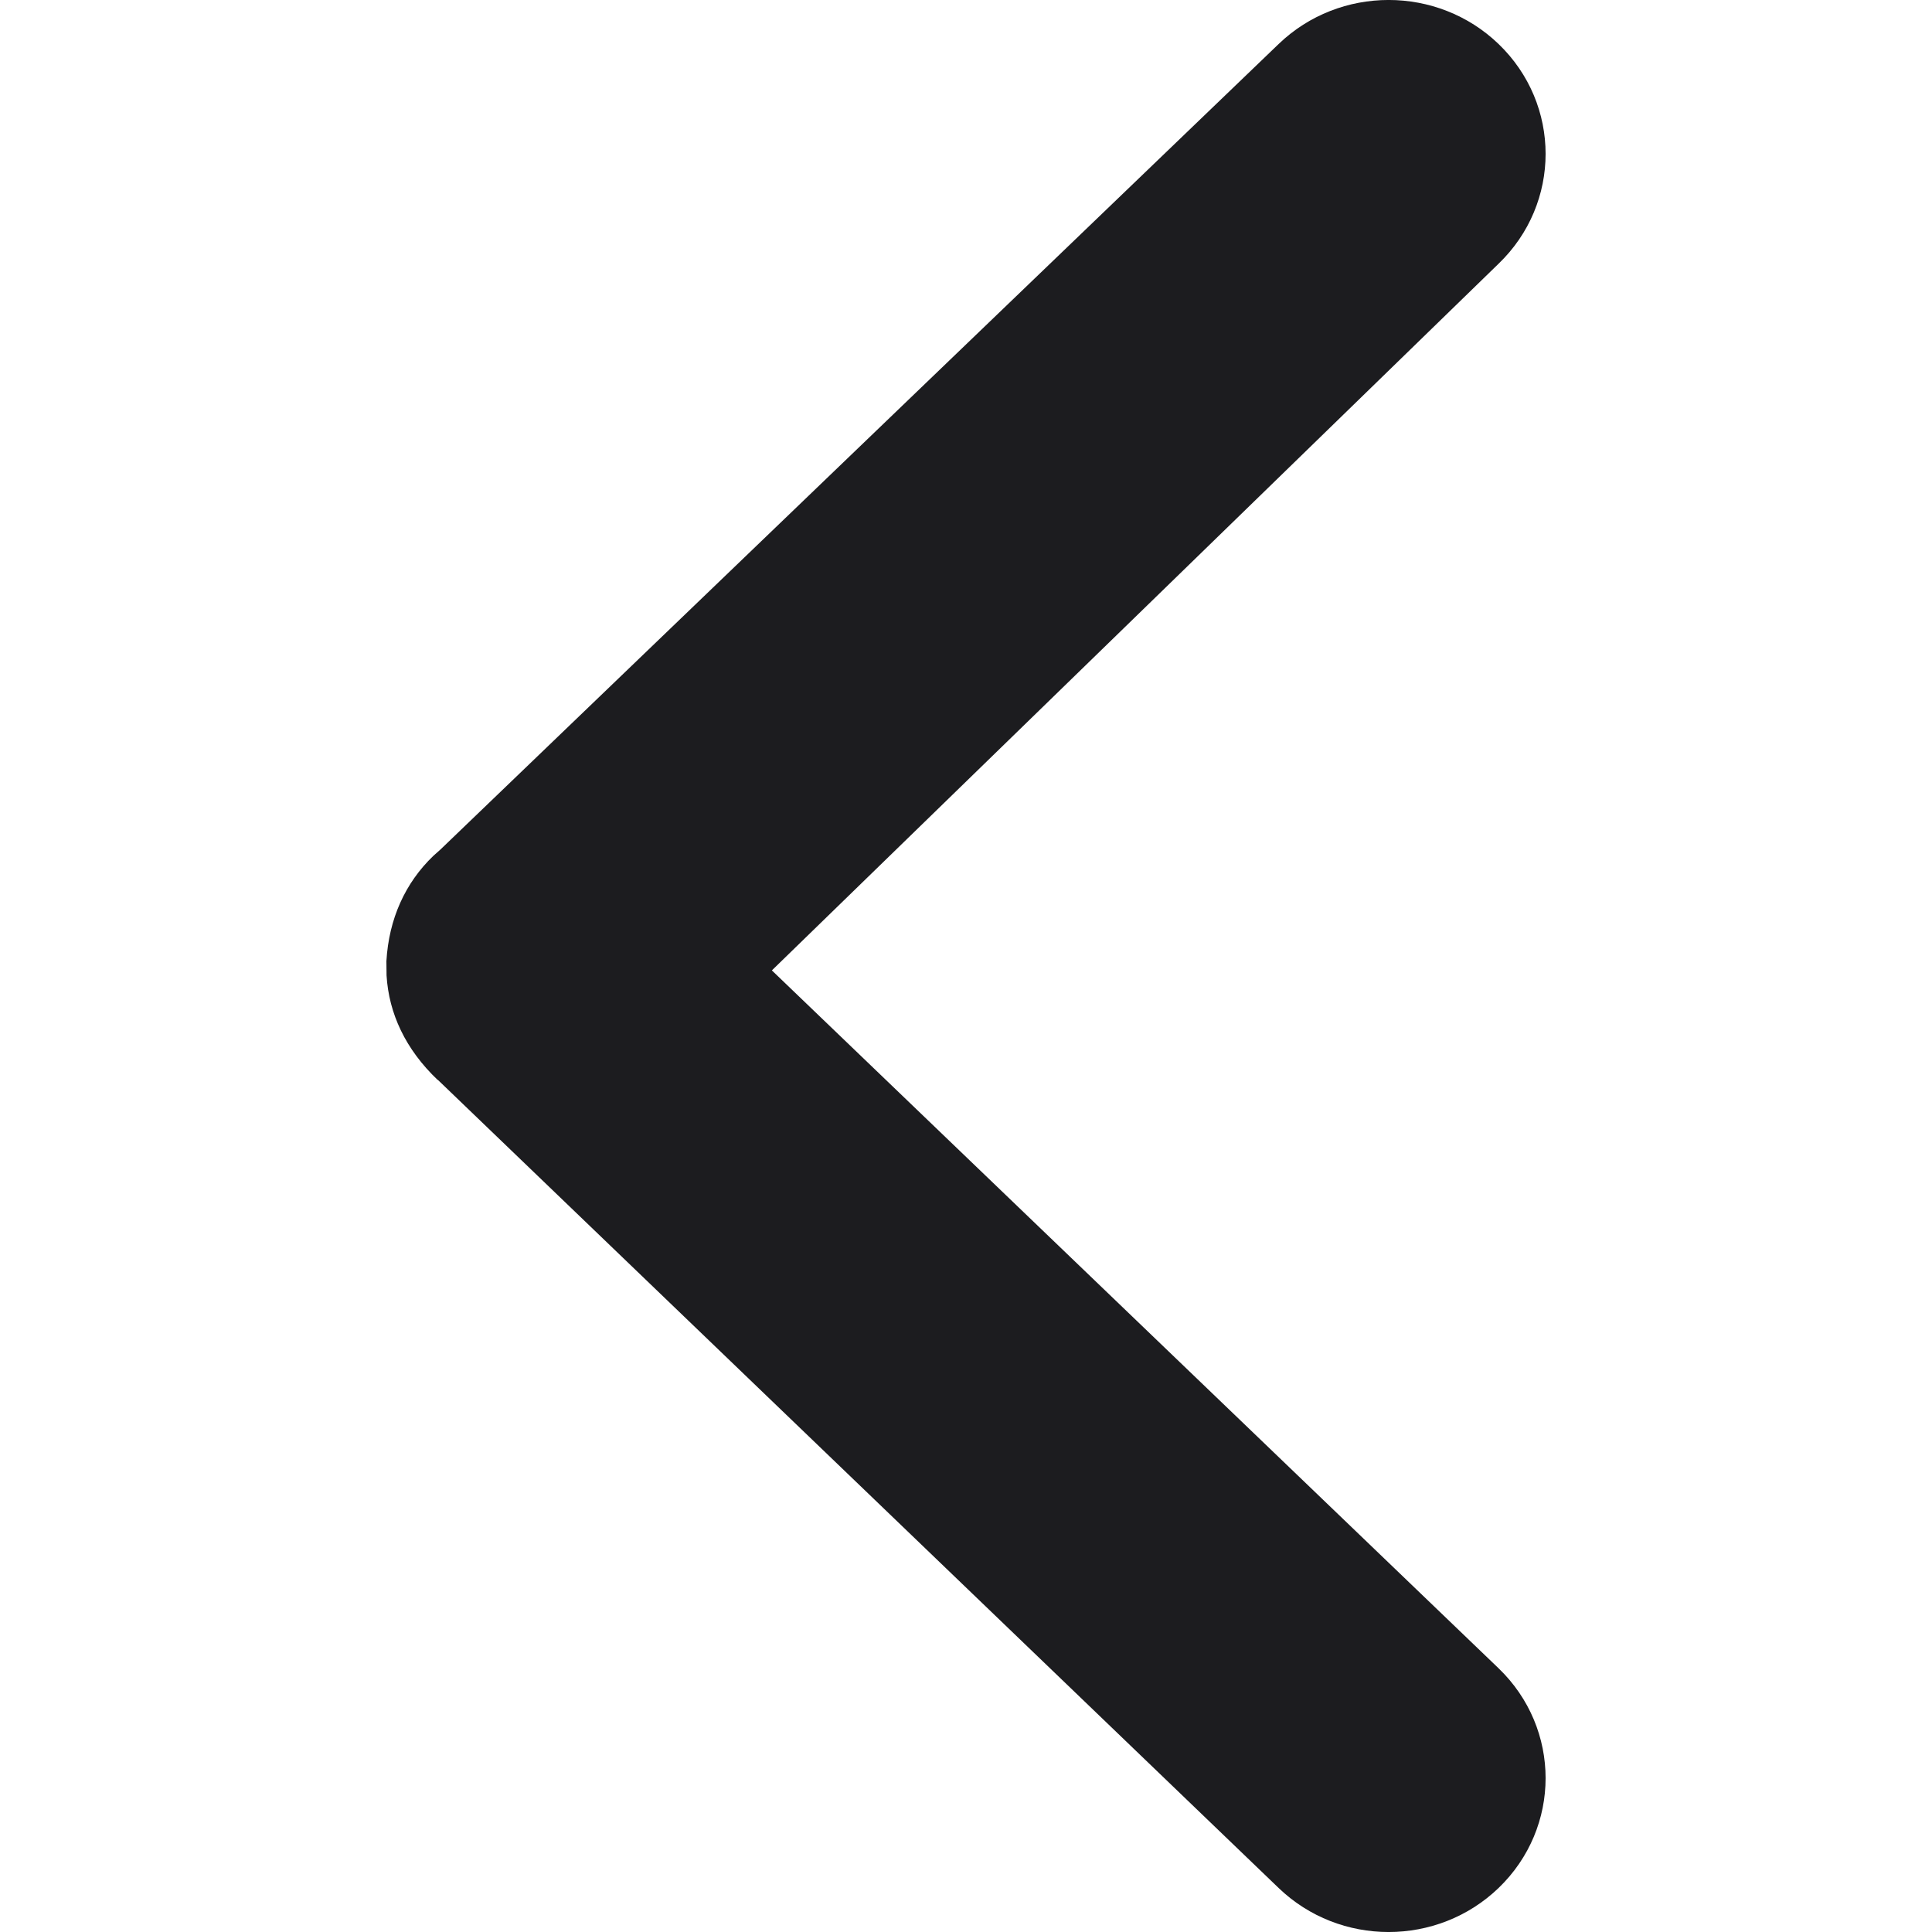
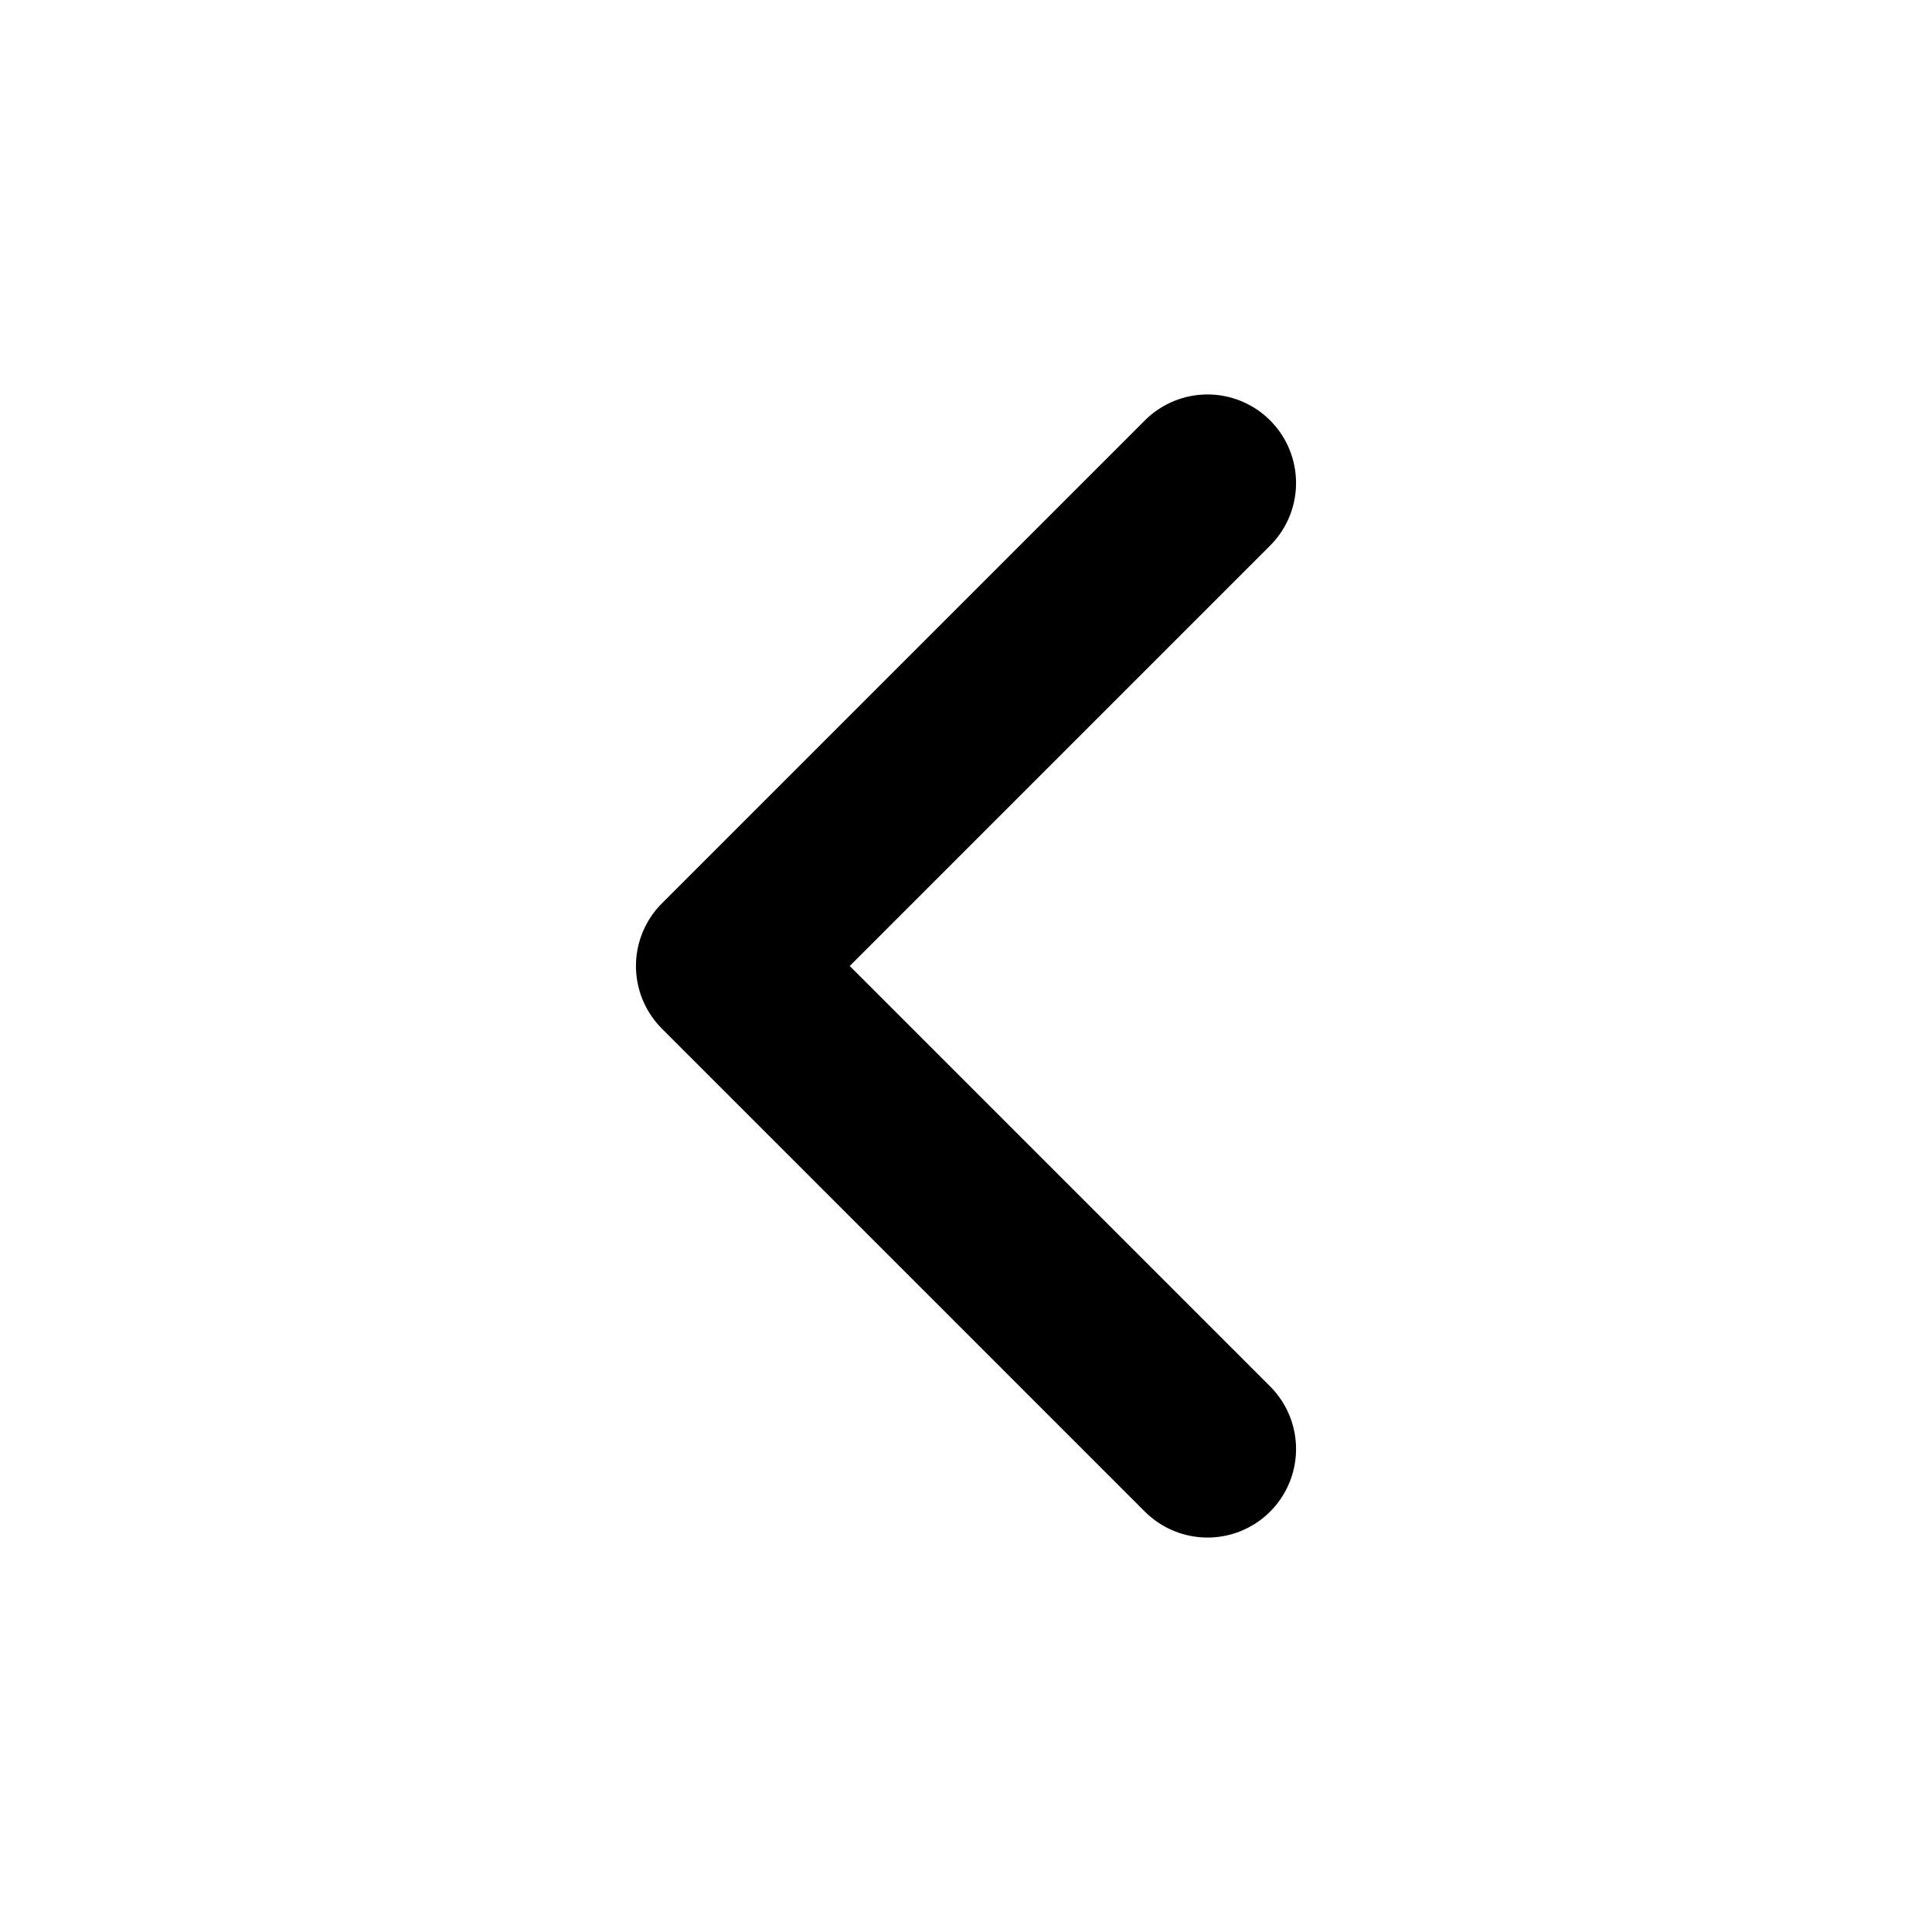
- <svg xmlns="http://www.w3.org/2000/svg" width="800px" height="800px" viewBox="-5 0 25 25" version="1.1">
-   <g id="icons" stroke="none" stroke-width="1" fill="none" fill-rule="evenodd">
-     <g id="ui-gambling-website-lined-icnos-casinoshunter" transform="translate(-1913, -158)" fill="#1C1C1F" fill-rule="nonzero">
-       <g id="1" transform="translate(1350, 120)">
-         <path d="M566.454,38.569 L577.302,48.994 L577.393,49.075 C577.755,49.423 577.968,49.887 578,50.438 L577.998,50.623 C577.968,51.113 577.755,51.577 577.334,51.977 L577.339,51.969 L566.454,62.431 C565.664,63.19 564.399,63.19 563.609,62.431 C562.797,61.65 562.797,60.368 563.609,59.587 L573.012,50.557 L563.609,41.413 C562.797,40.632 562.797,39.35 563.609,38.569 C564.399,37.81 565.664,37.81 566.454,38.569 Z" id="left" transform="translate(570.5, 50.5) scale(-1, 1) translate(-570.5, -50.5) ">
- 
- </path>
-       </g>
-     </g>
-   </g>
+ <svg xmlns="http://www.w3.org/2000/svg" width="24" height="24" viewBox="0 0 24 24" fill="none">
+   <path d="M15 18L9 12L15 6" stroke="currentColor" stroke-width="2.2" stroke-linecap="round" stroke-linejoin="round" />
</svg>
